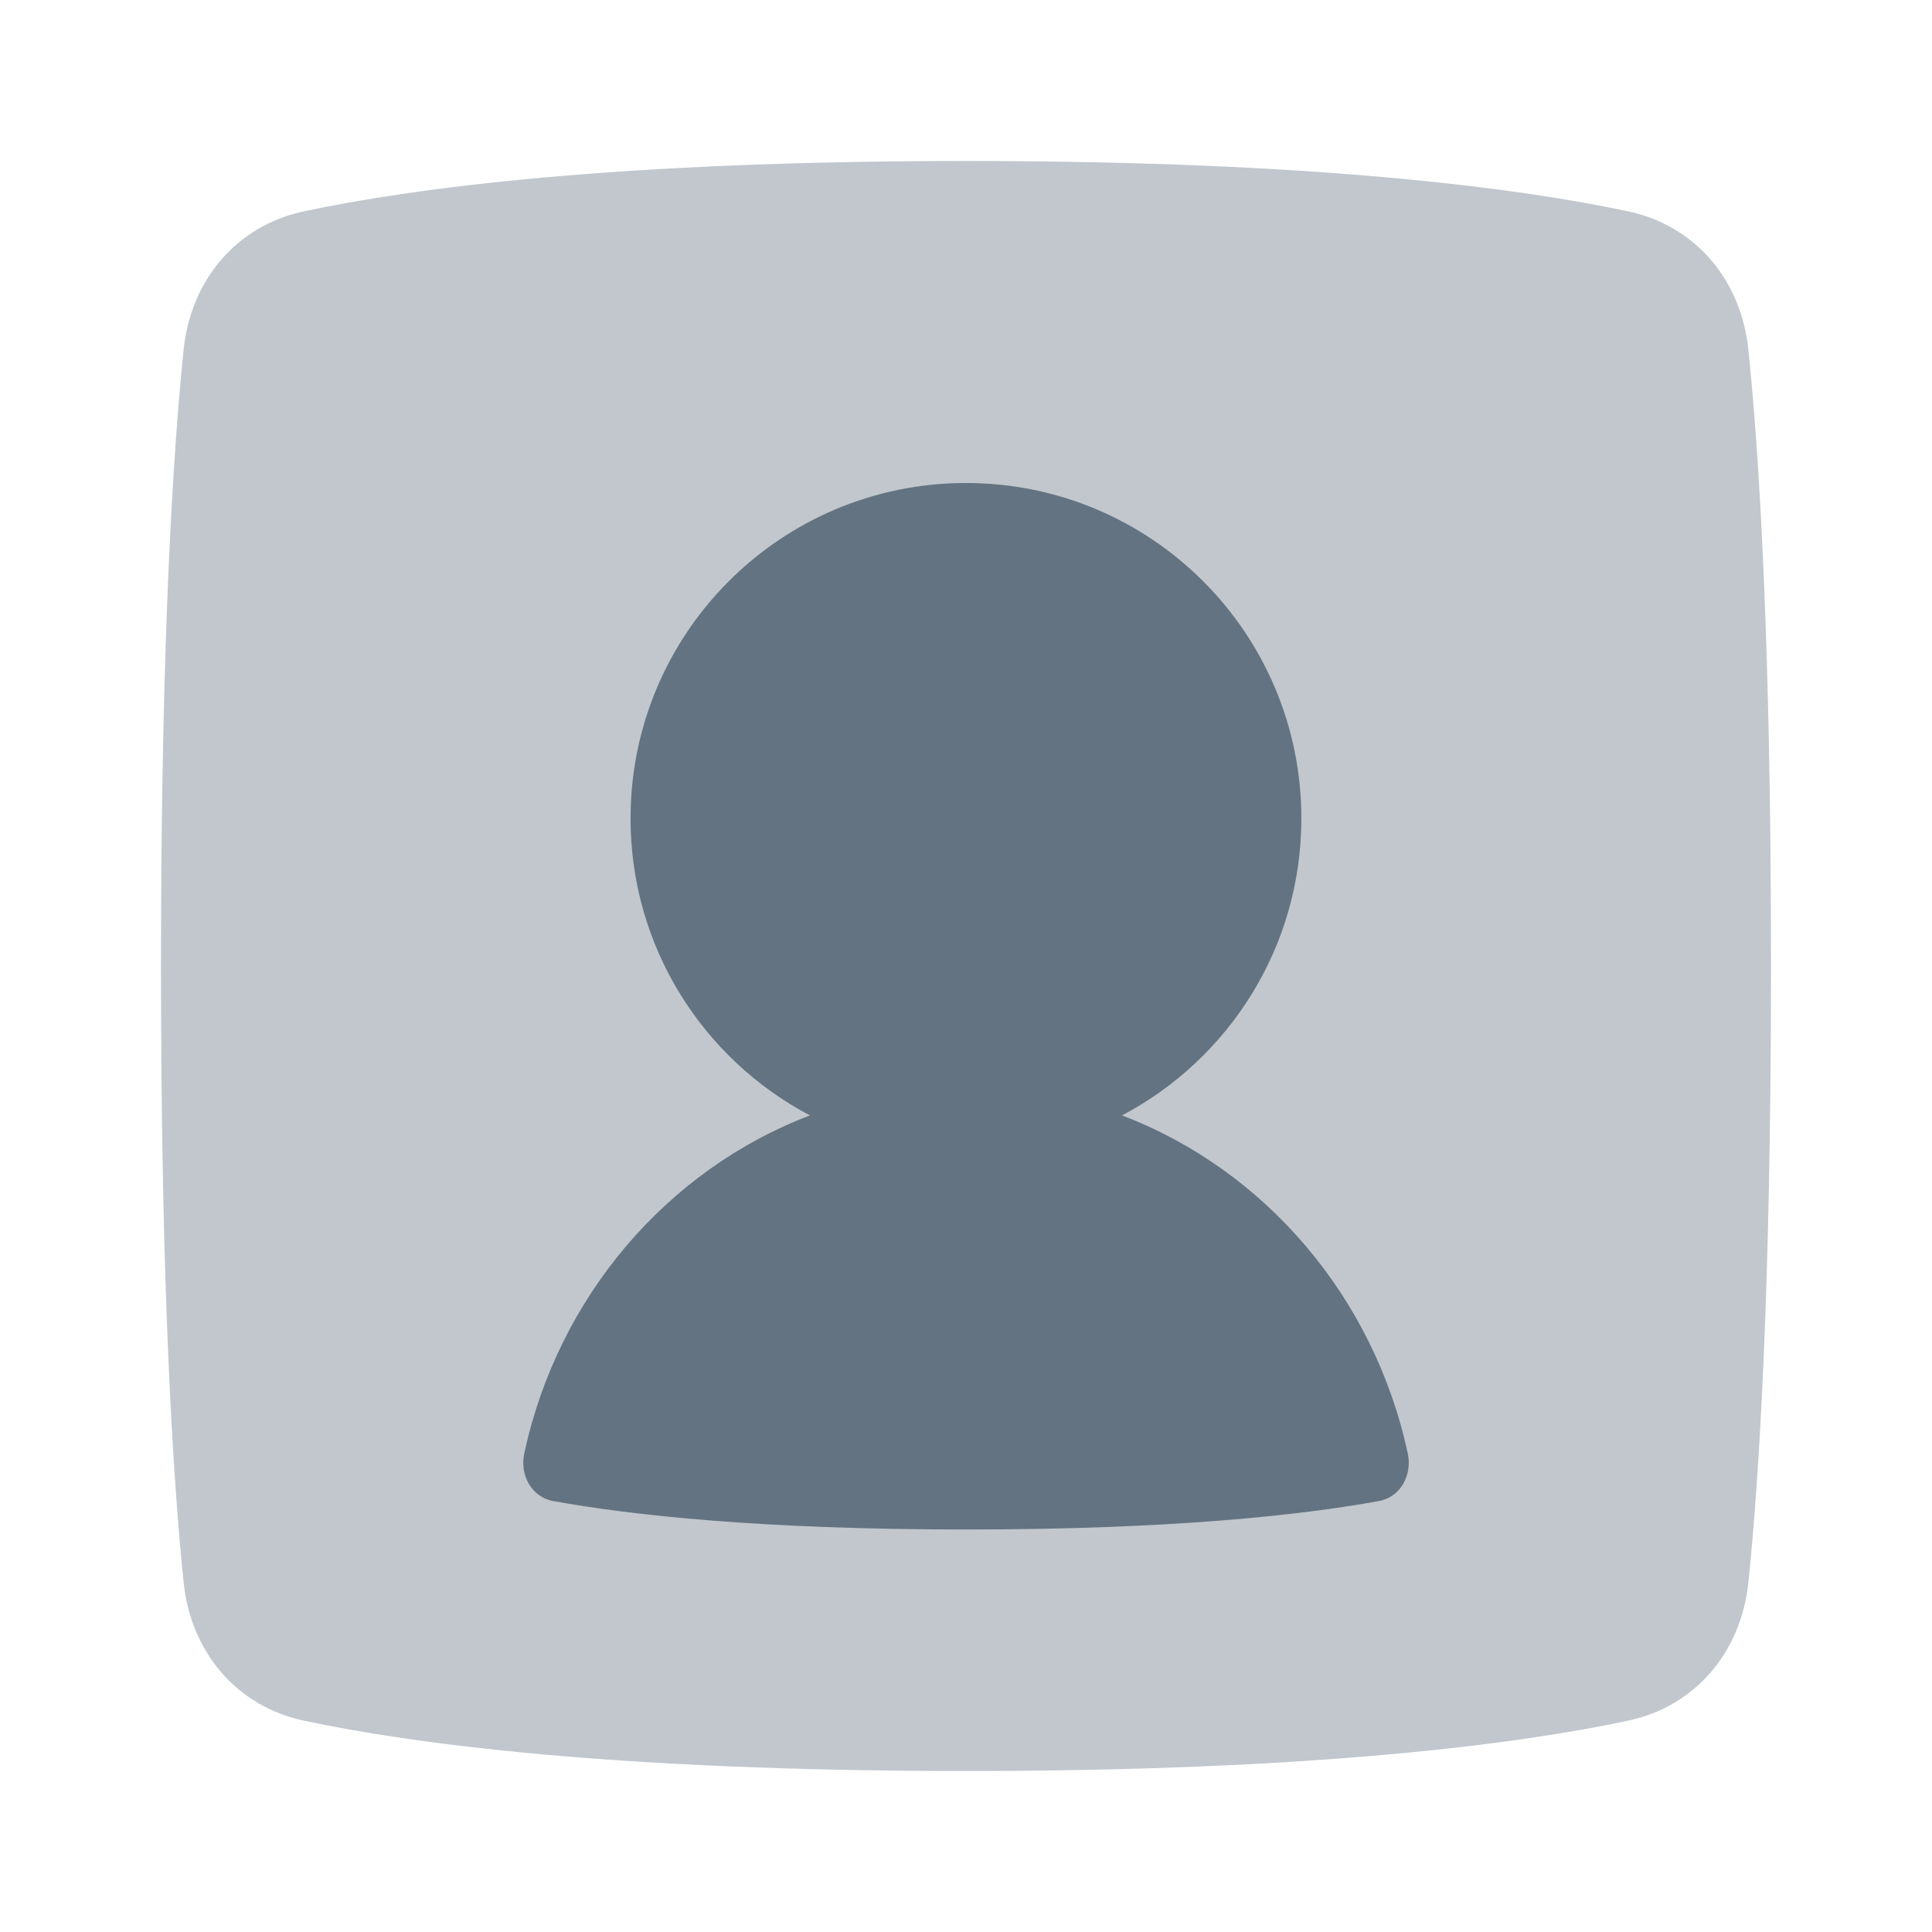
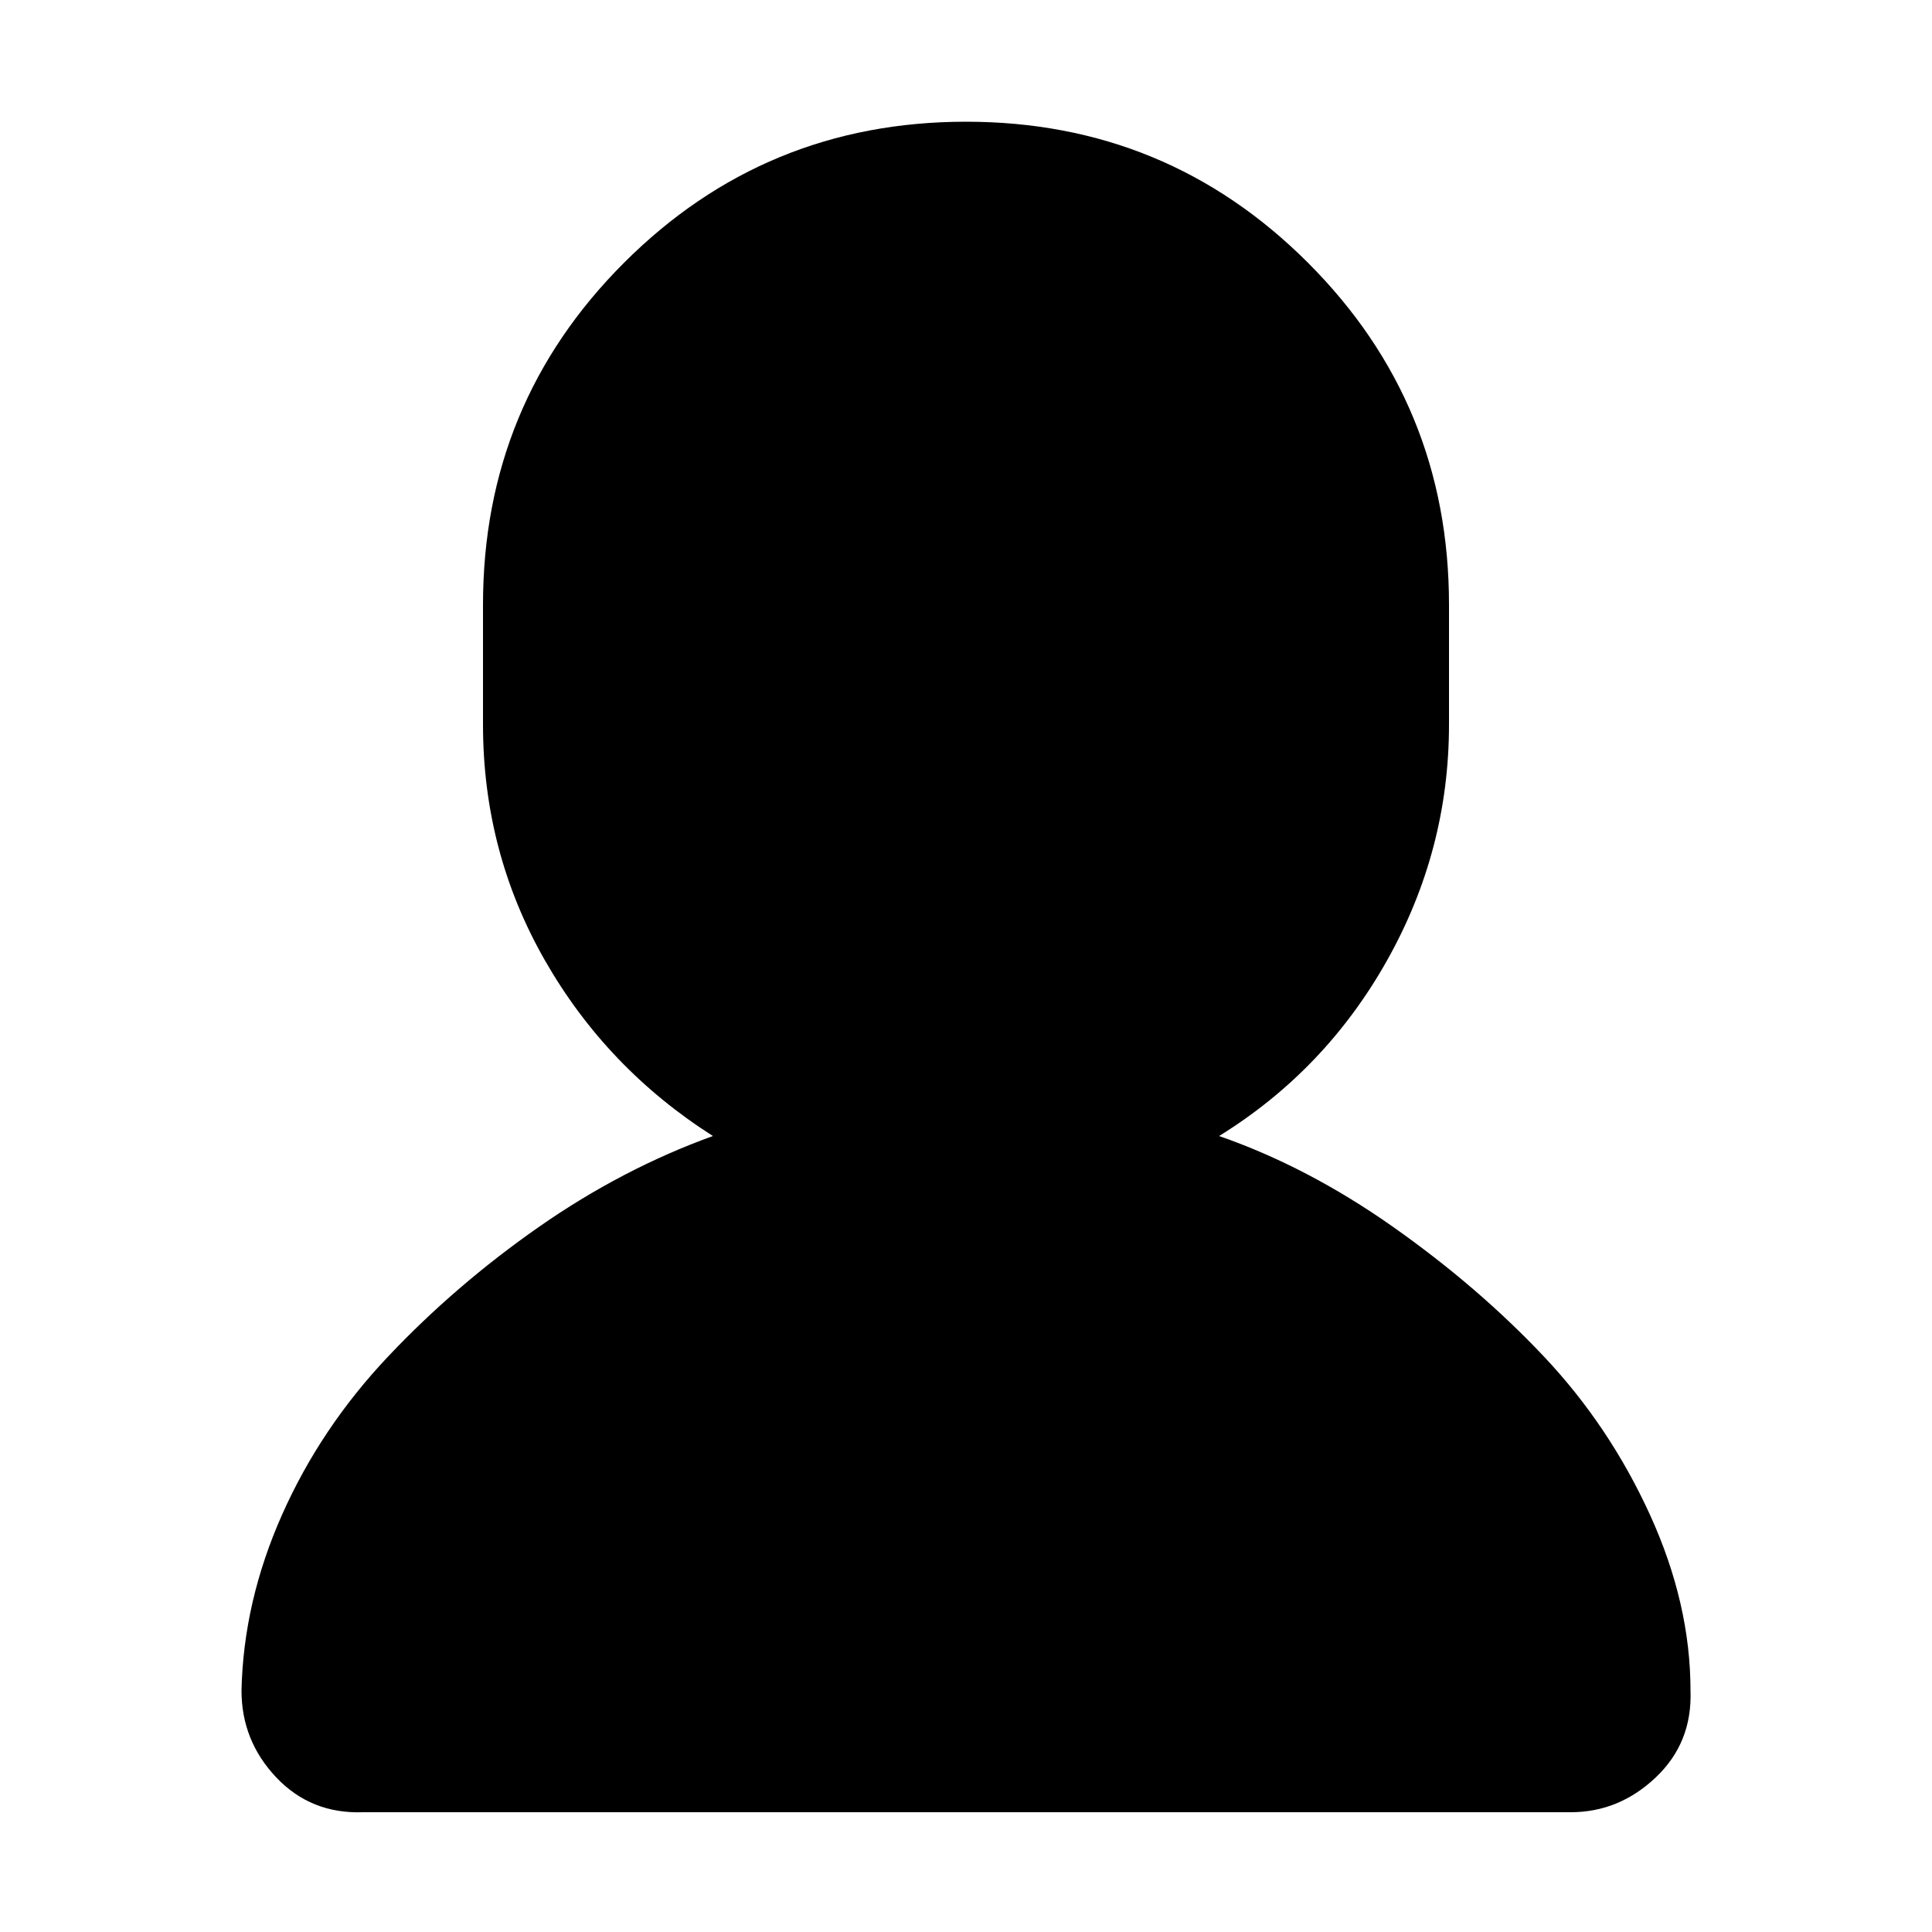
- <svg xmlns="http://www.w3.org/2000/svg" width="24" height="24" viewBox="0 0 24 24" fill="none">
-   <path opacity="0.4" d="M2.281 19.657C2.37 20.516 2.933 21.196 3.777 21.375C5.109 21.659 7.622 22 12 22C16.378 22 18.89 21.659 20.223 21.375C21.067 21.196 21.63 20.516 21.719 19.657C21.851 18.384 22 16.047 22 12C22 7.953 21.851 5.616 21.719 4.343C21.63 3.484 21.067 2.804 20.223 2.625C18.89 2.341 16.378 2 12 2C7.622 2 5.109 2.341 3.777 2.625C2.933 2.804 2.37 3.484 2.281 4.343C2.15 5.616 2 7.953 2 12C2 16.047 2.15 18.384 2.281 19.657Z" fill="#637381" />
-   <path d="M13.938 13.856C15.263 13.158 16.166 11.768 16.166 10.167C16.166 7.865 14.301 6 12 6C9.698 6 7.833 7.865 7.833 10.167C7.833 11.768 8.736 13.158 10.061 13.856C8.287 14.532 6.932 16.109 6.513 18.053C6.454 18.322 6.602 18.598 6.873 18.647C7.846 18.823 9.456 19 12.001 19C14.545 19 16.155 18.823 17.128 18.647C17.398 18.598 17.545 18.323 17.488 18.055C17.069 16.11 15.713 14.532 13.938 13.856Z" fill="#637381" />
+ <svg xmlns="http://www.w3.org/2000/svg" fill="#000000" width="800px" height="800px" viewBox="0 0 32 32" version="1.1">
+   <path d="M4 28q0 0.832 0.576 1.44t1.44 0.576h20q0.8 0 1.408-0.576t0.576-1.44q0-1.44-0.672-2.912t-1.76-2.624-2.496-2.144-2.88-1.504q1.76-1.088 2.784-2.912t1.024-3.904v-1.984q0-3.328-2.336-5.664t-5.664-2.336-5.664 2.336-2.336 5.664v1.984q0 2.112 1.024 3.904t2.784 2.912q-1.504 0.544-2.88 1.504t-2.496 2.144-1.76 2.624-0.672 2.912z" />
</svg>
